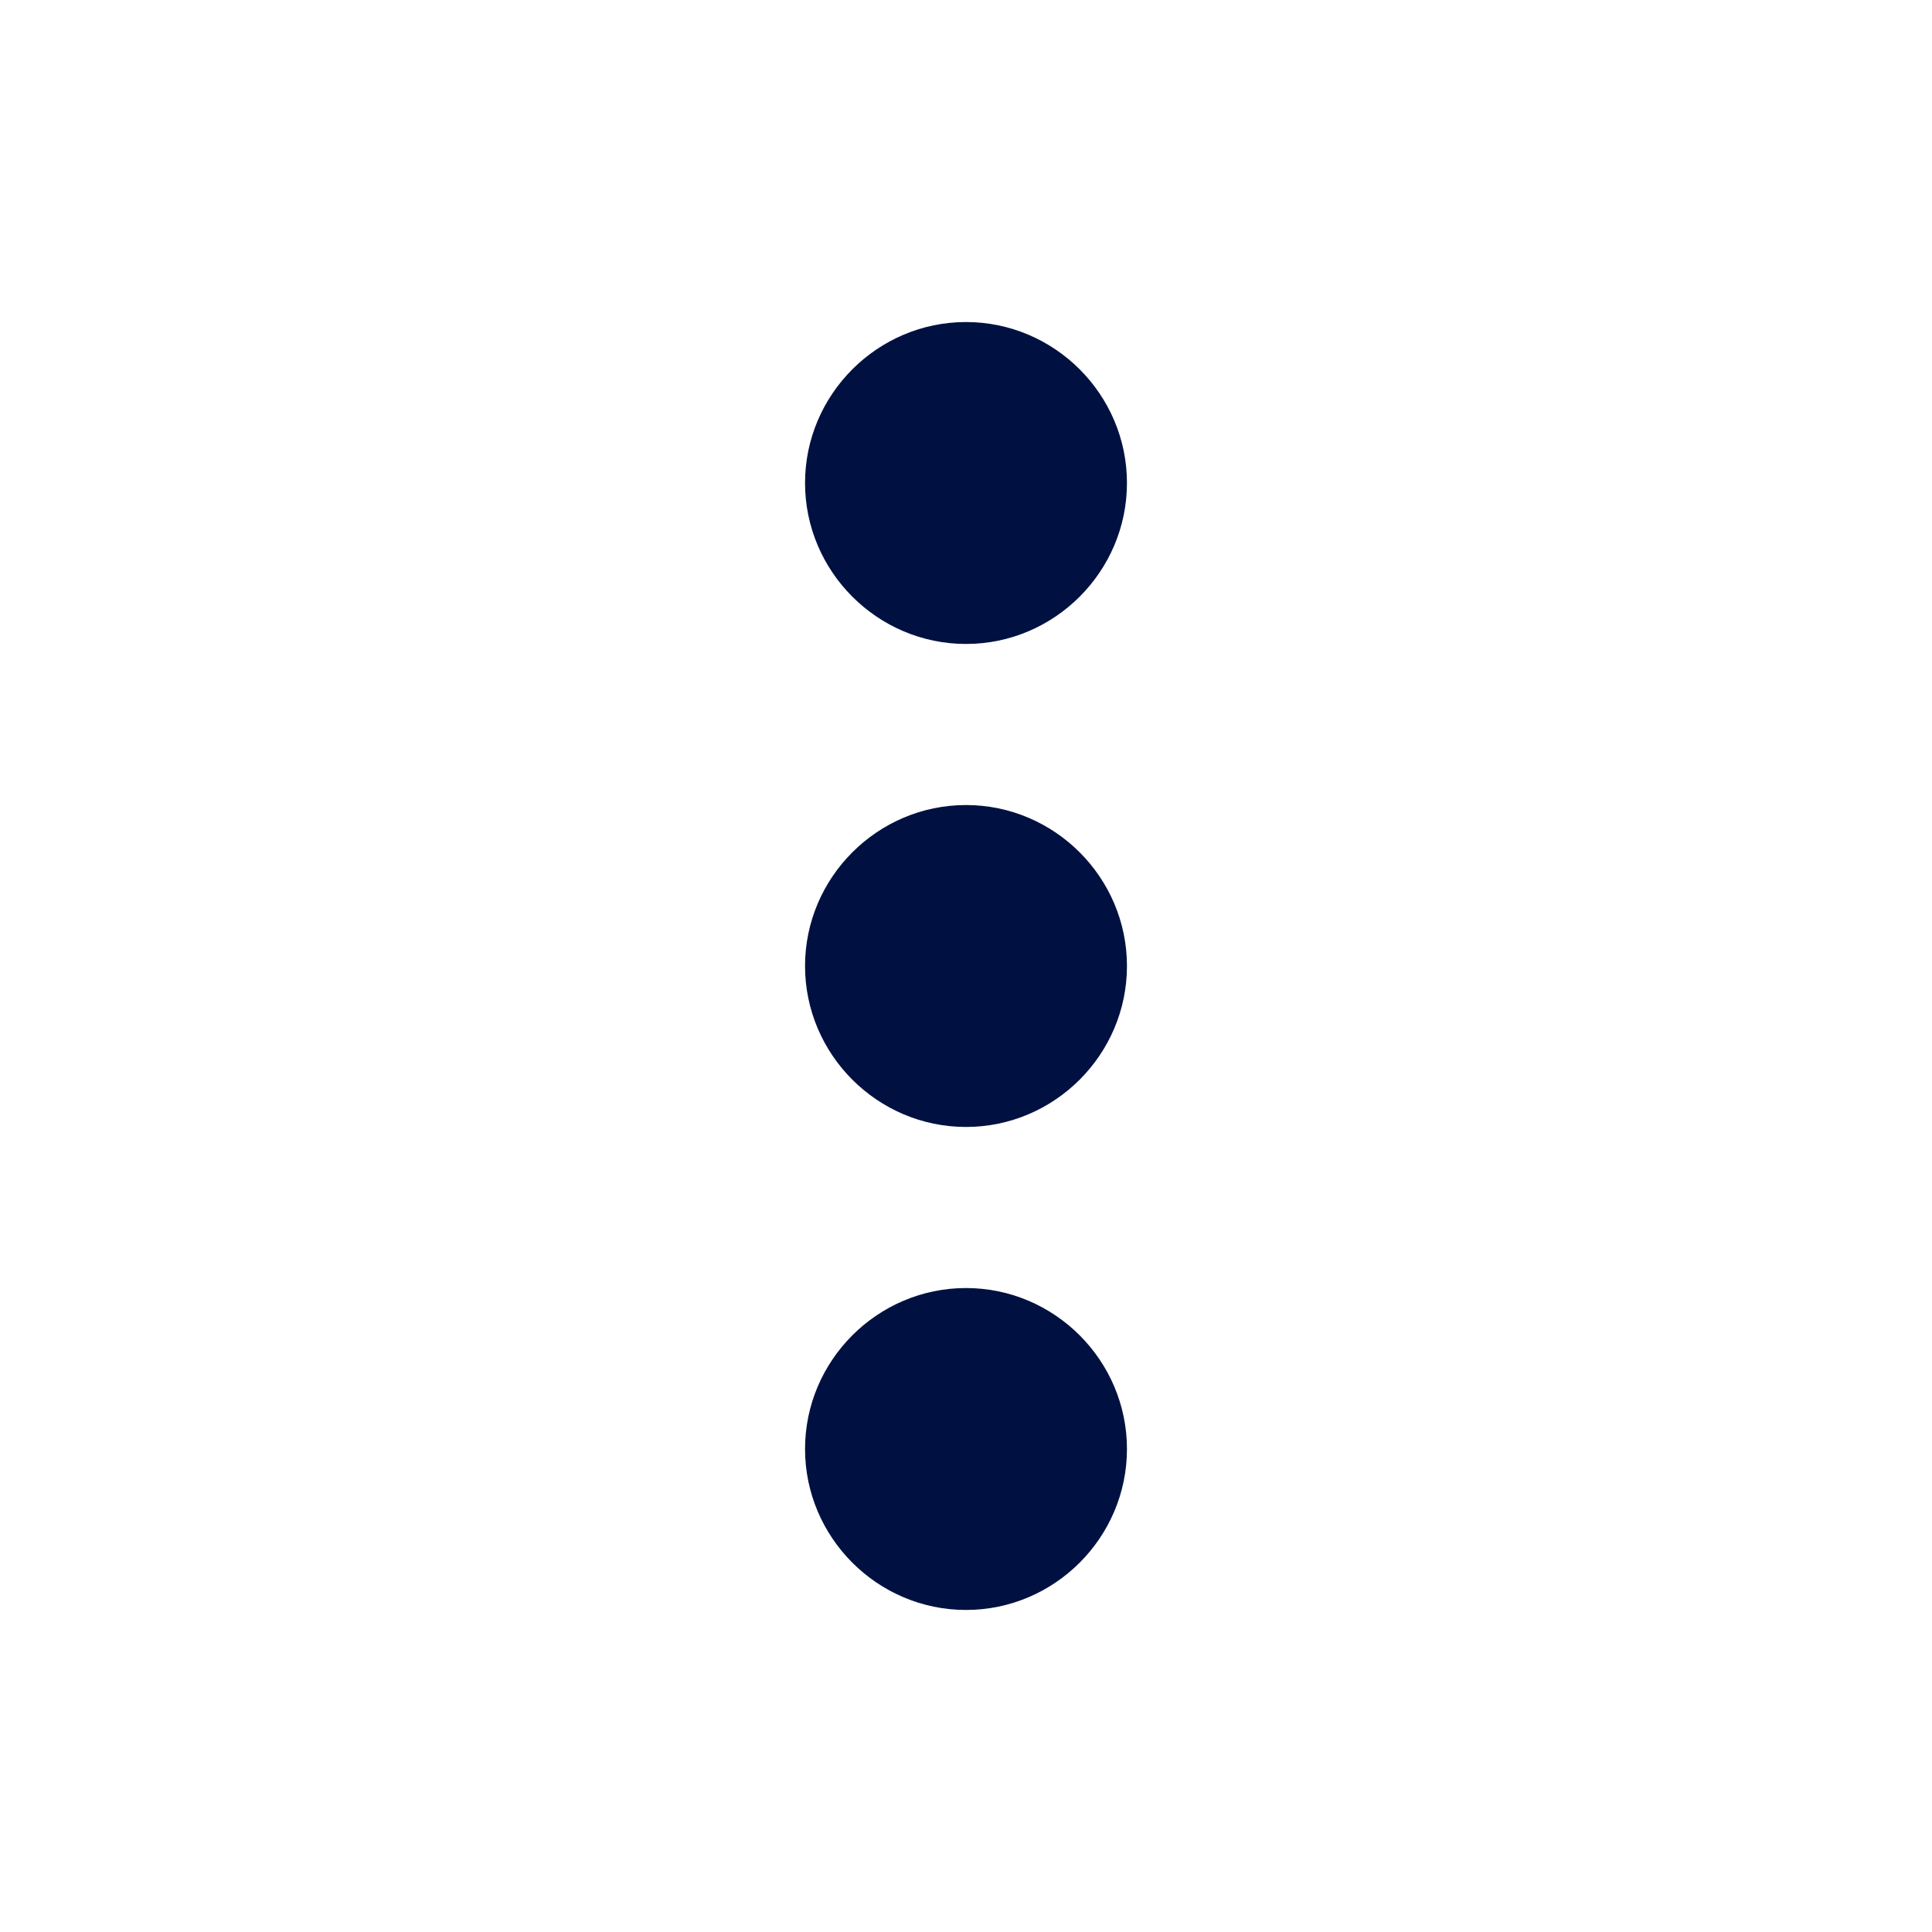
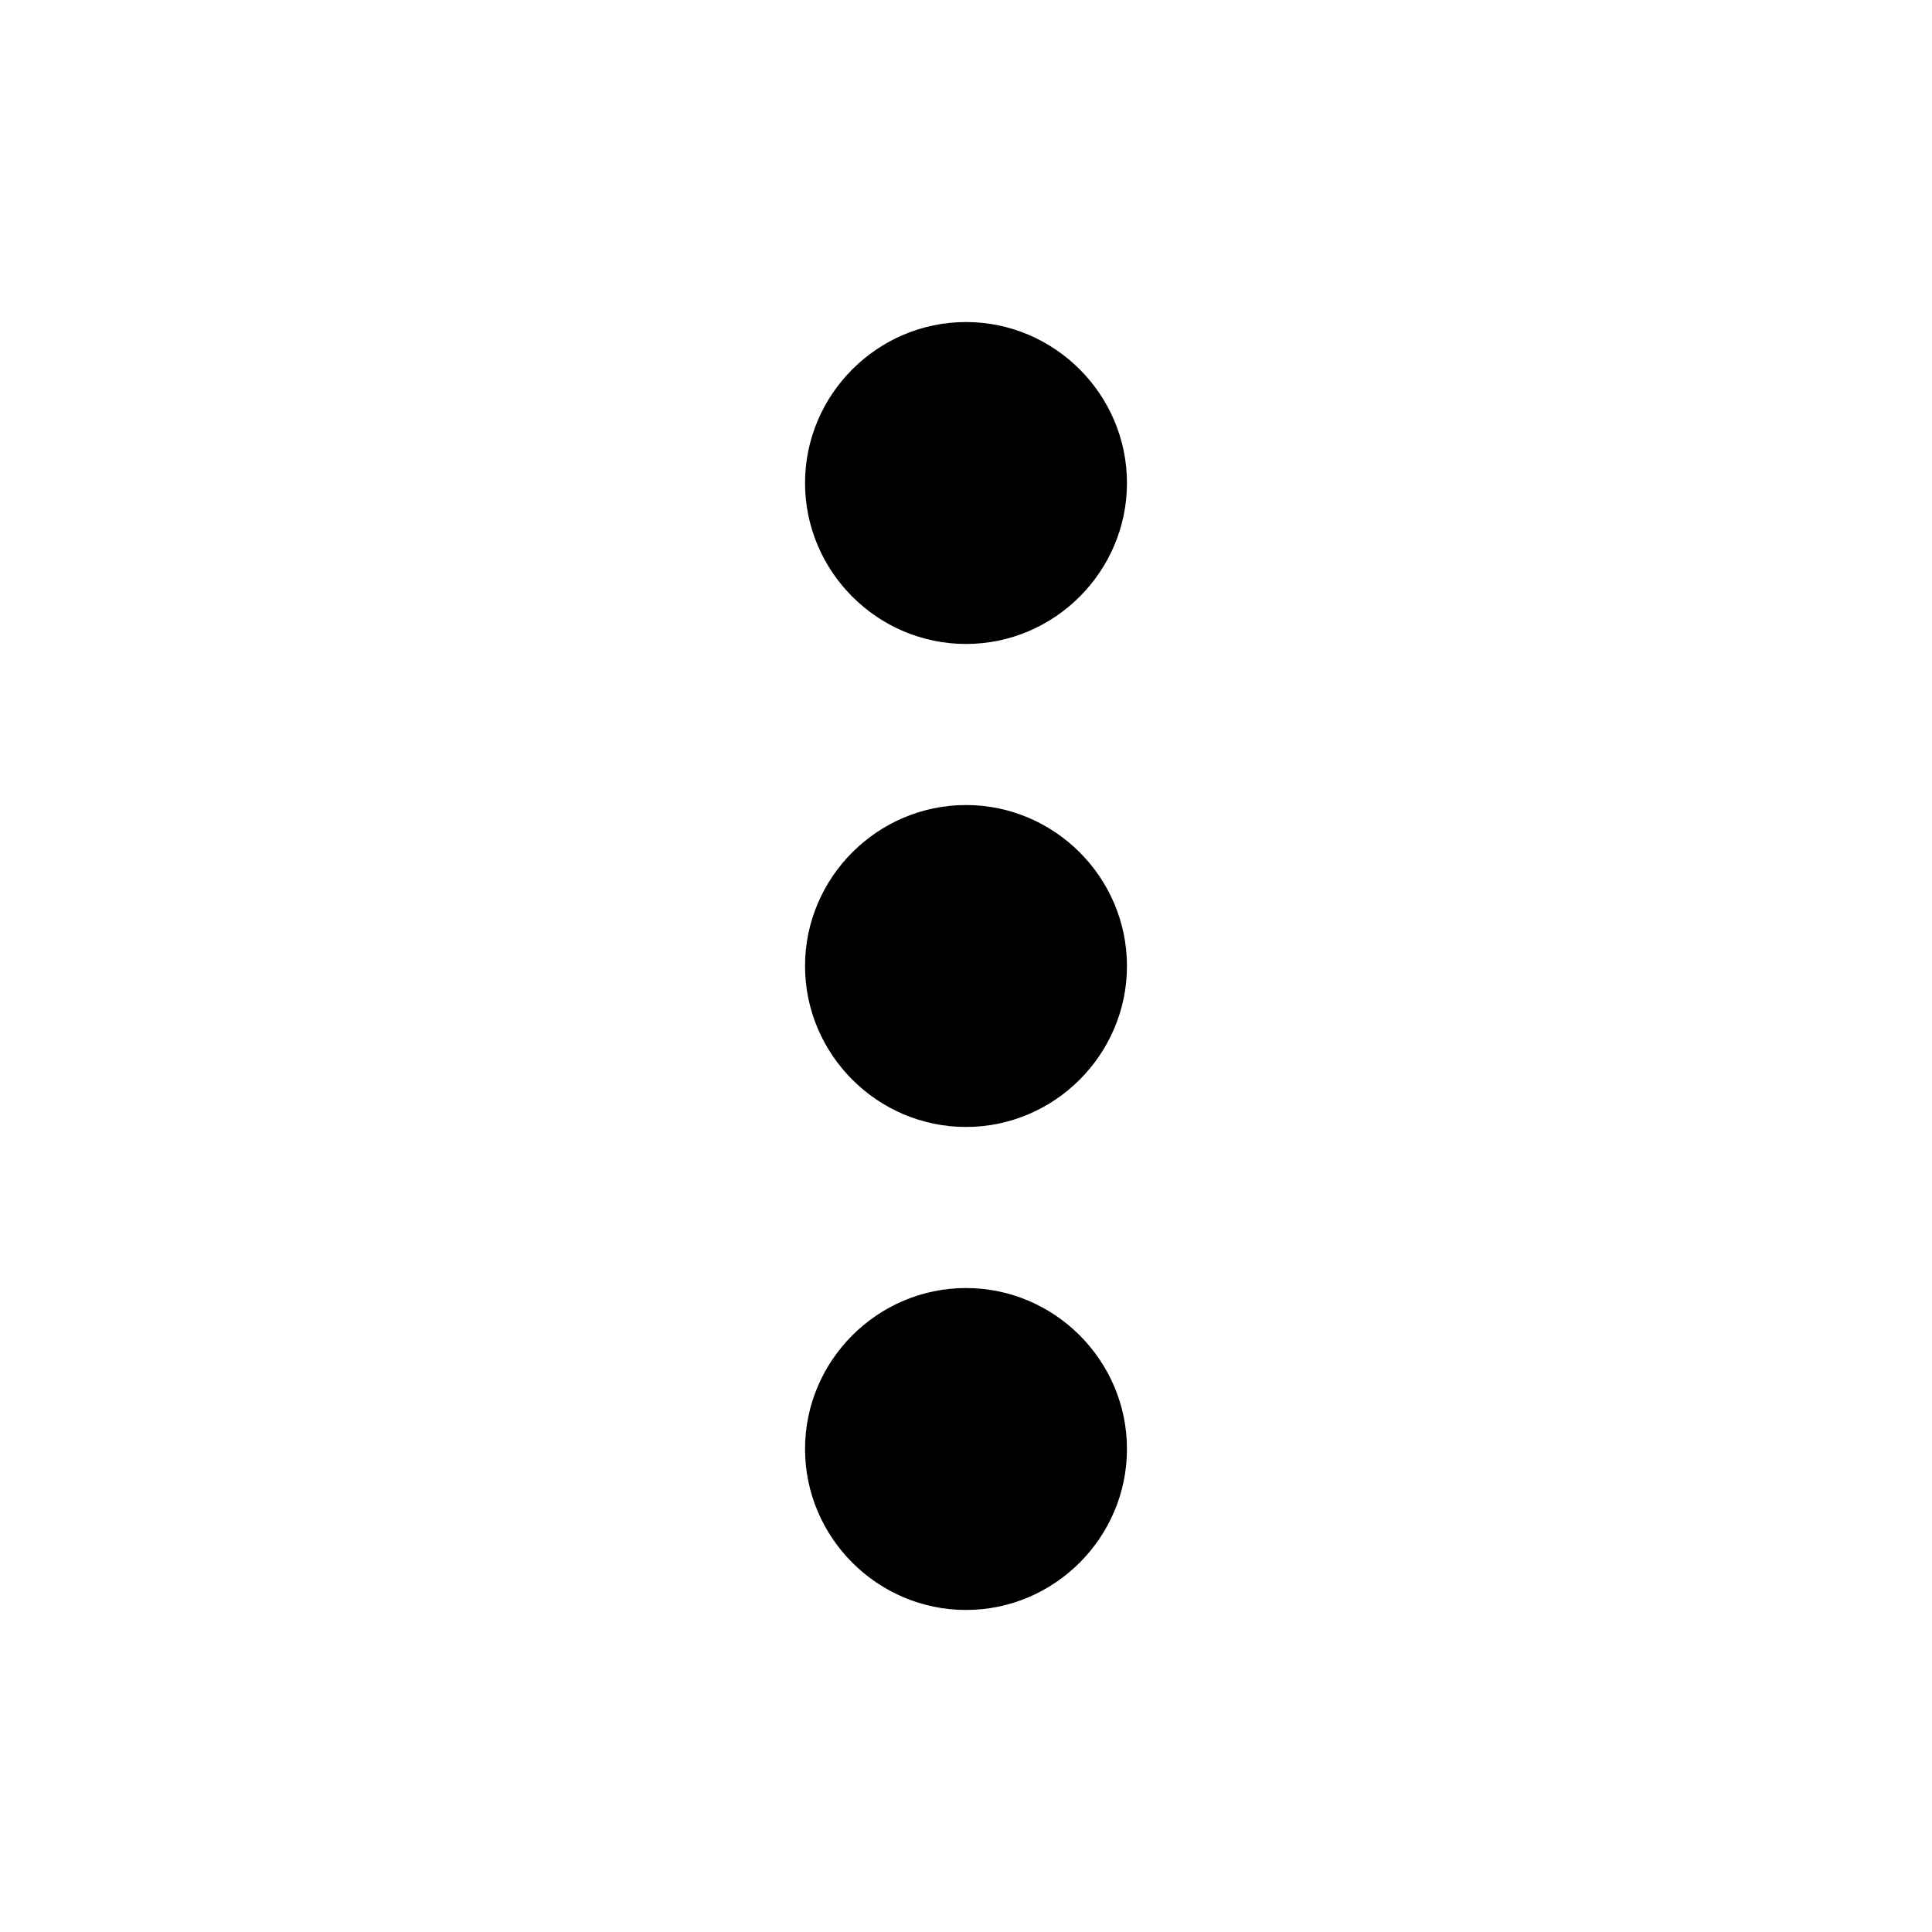
<svg xmlns="http://www.w3.org/2000/svg" width="16" height="16" viewBox="0 0 16 16" fill="none">
-   <path fill-rule="evenodd" clip-rule="evenodd" d="M8 5.333C8.733 5.333 9.333 4.733 9.333 4C9.333 3.267 8.733 2.667 8 2.667C7.267 2.667 6.667 3.267 6.667 4C6.667 4.733 7.267 5.333 8 5.333ZM8 6.667C7.267 6.667 6.667 7.267 6.667 8C6.667 8.733 7.267 9.333 8 9.333C8.733 9.333 9.333 8.733 9.333 8C9.333 7.267 8.733 6.667 8 6.667ZM6.667 12C6.667 11.267 7.267 10.667 8 10.667C8.733 10.667 9.333 11.267 9.333 12C9.333 12.733 8.733 13.333 8 13.333C7.267 13.333 6.667 12.733 6.667 12Z" fill="#001141" />
+   <path fill-rule="evenodd" clip-rule="evenodd" d="M8 5.333C8.733 5.333 9.333 4.733 9.333 4C9.333 3.267 8.733 2.667 8 2.667C7.267 2.667 6.667 3.267 6.667 4C6.667 4.733 7.267 5.333 8 5.333ZM8 6.667C7.267 6.667 6.667 7.267 6.667 8C6.667 8.733 7.267 9.333 8 9.333C8.733 9.333 9.333 8.733 9.333 8C9.333 7.267 8.733 6.667 8 6.667ZM6.667 12C6.667 11.267 7.267 10.667 8 10.667C8.733 10.667 9.333 11.267 9.333 12C9.333 12.733 8.733 13.333 8 13.333C7.267 13.333 6.667 12.733 6.667 12Z" fill="currentColor" />
</svg>
